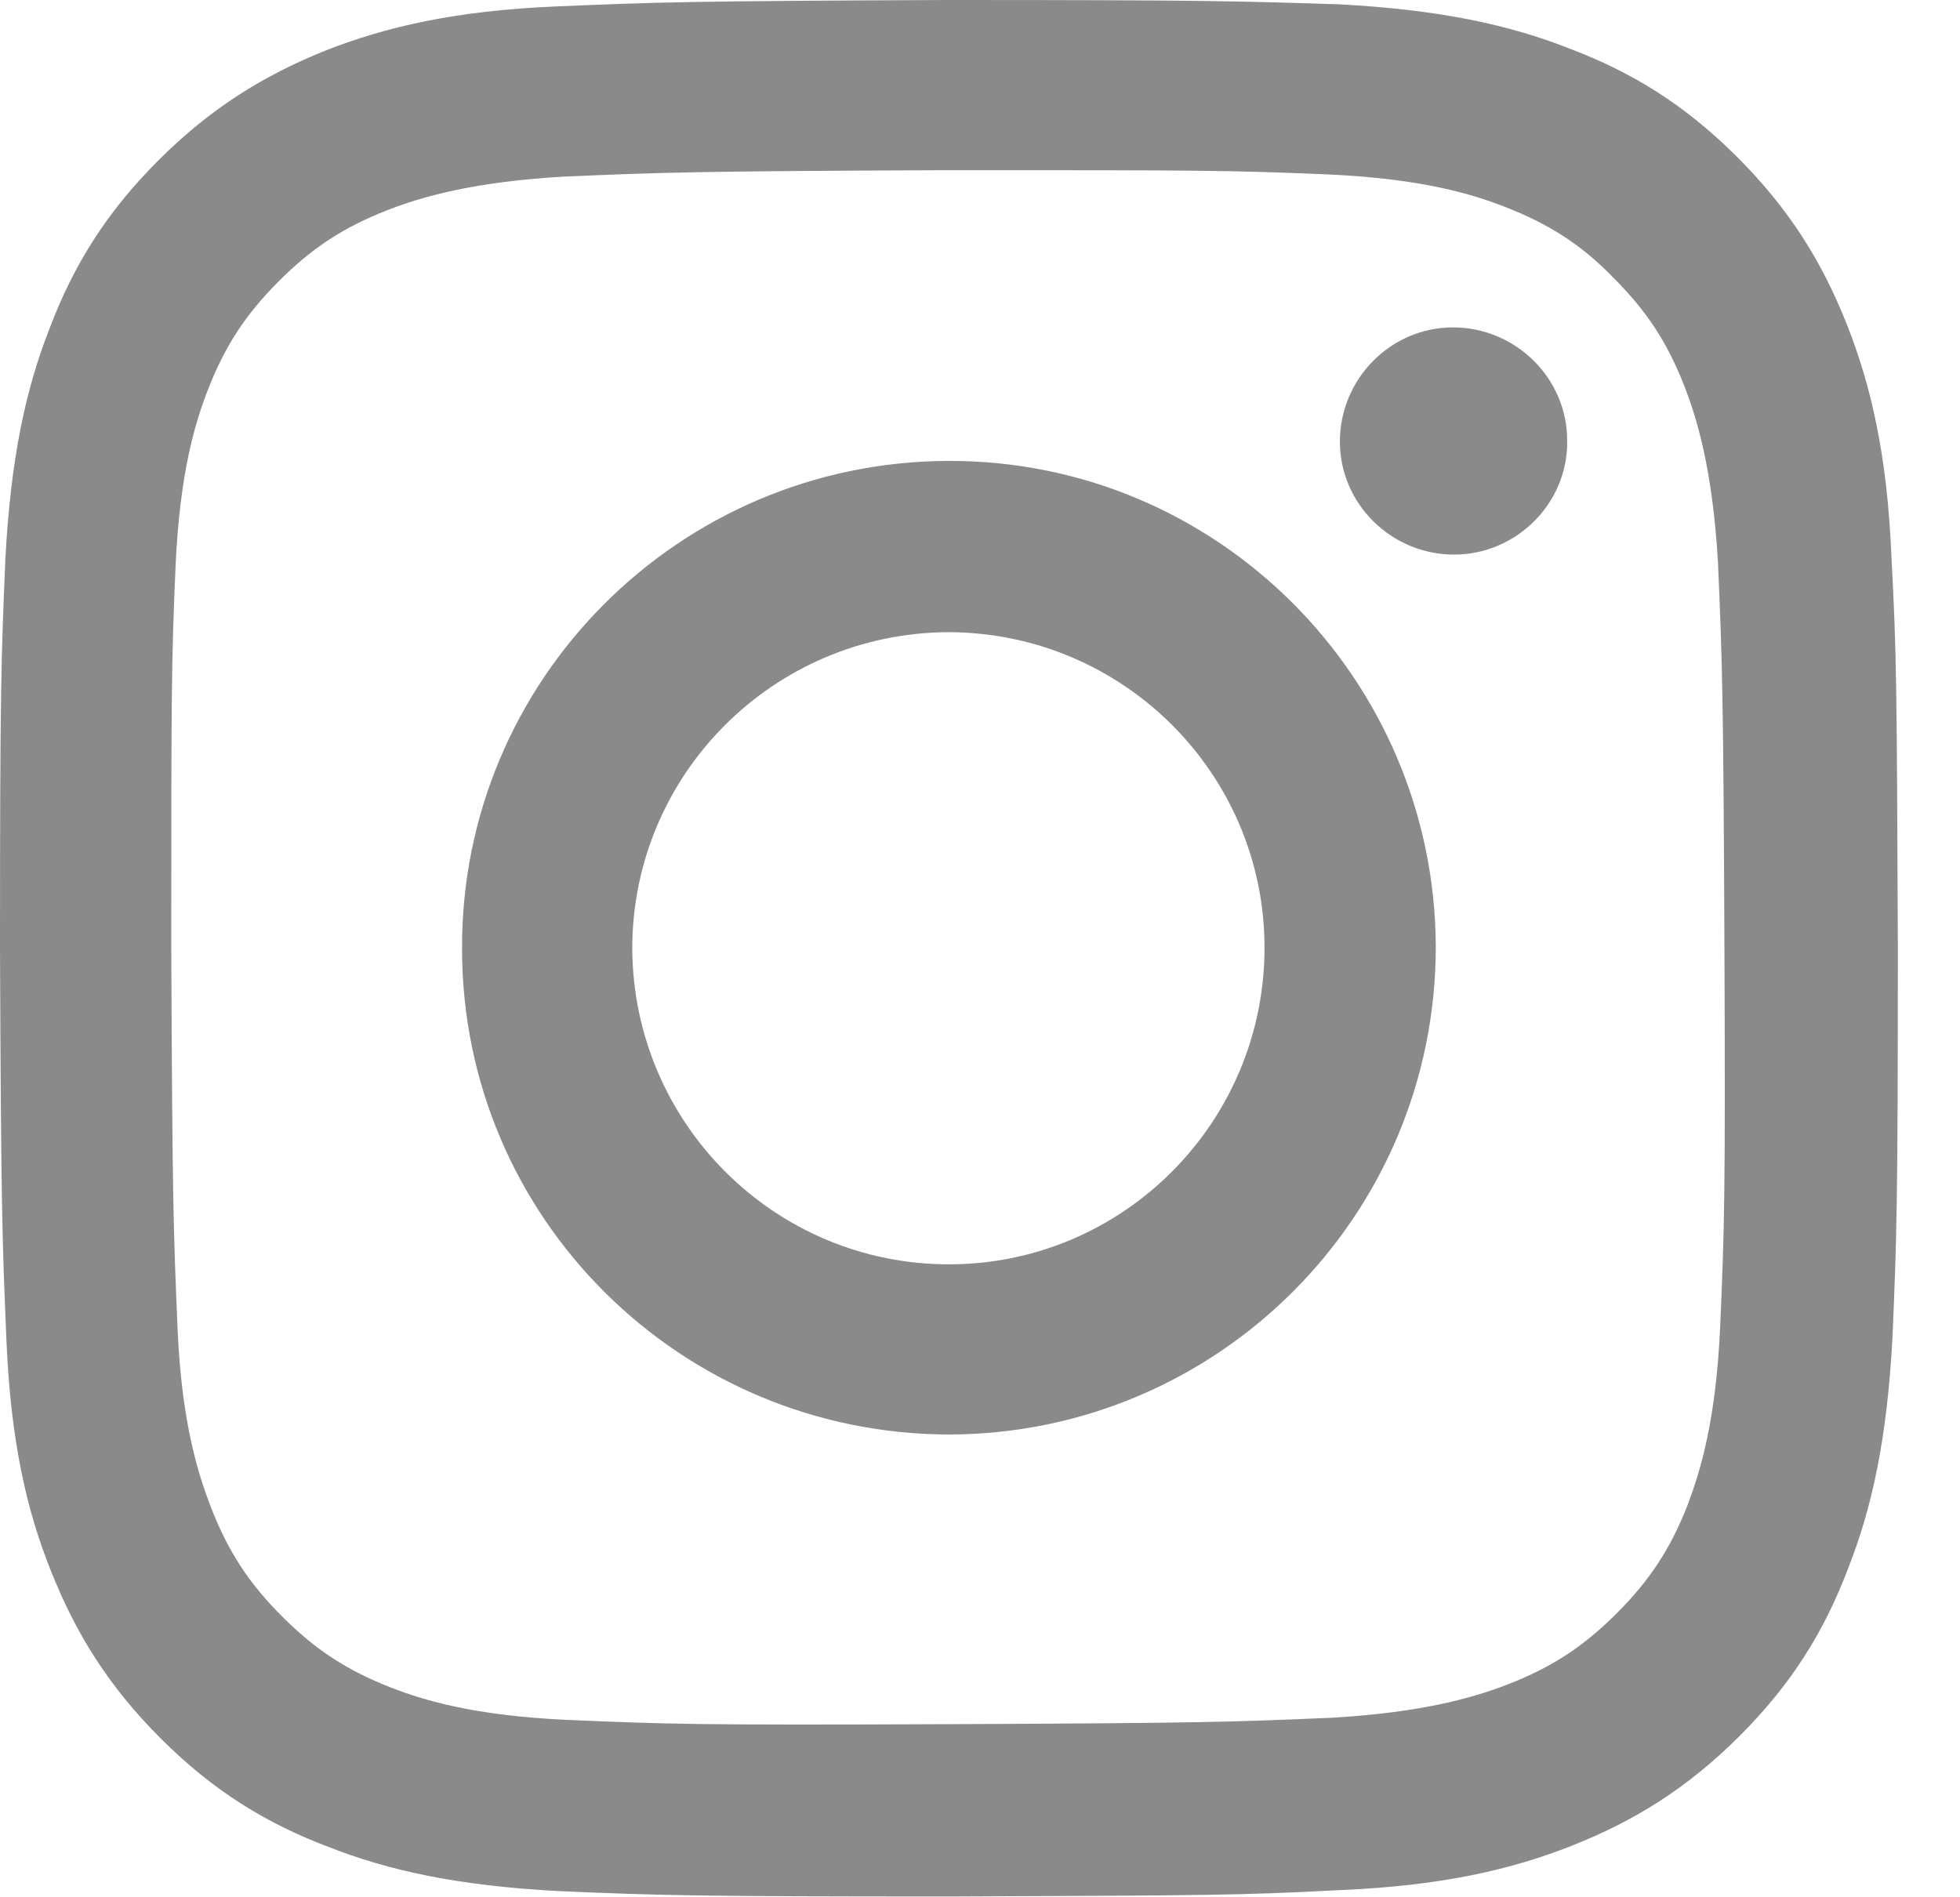
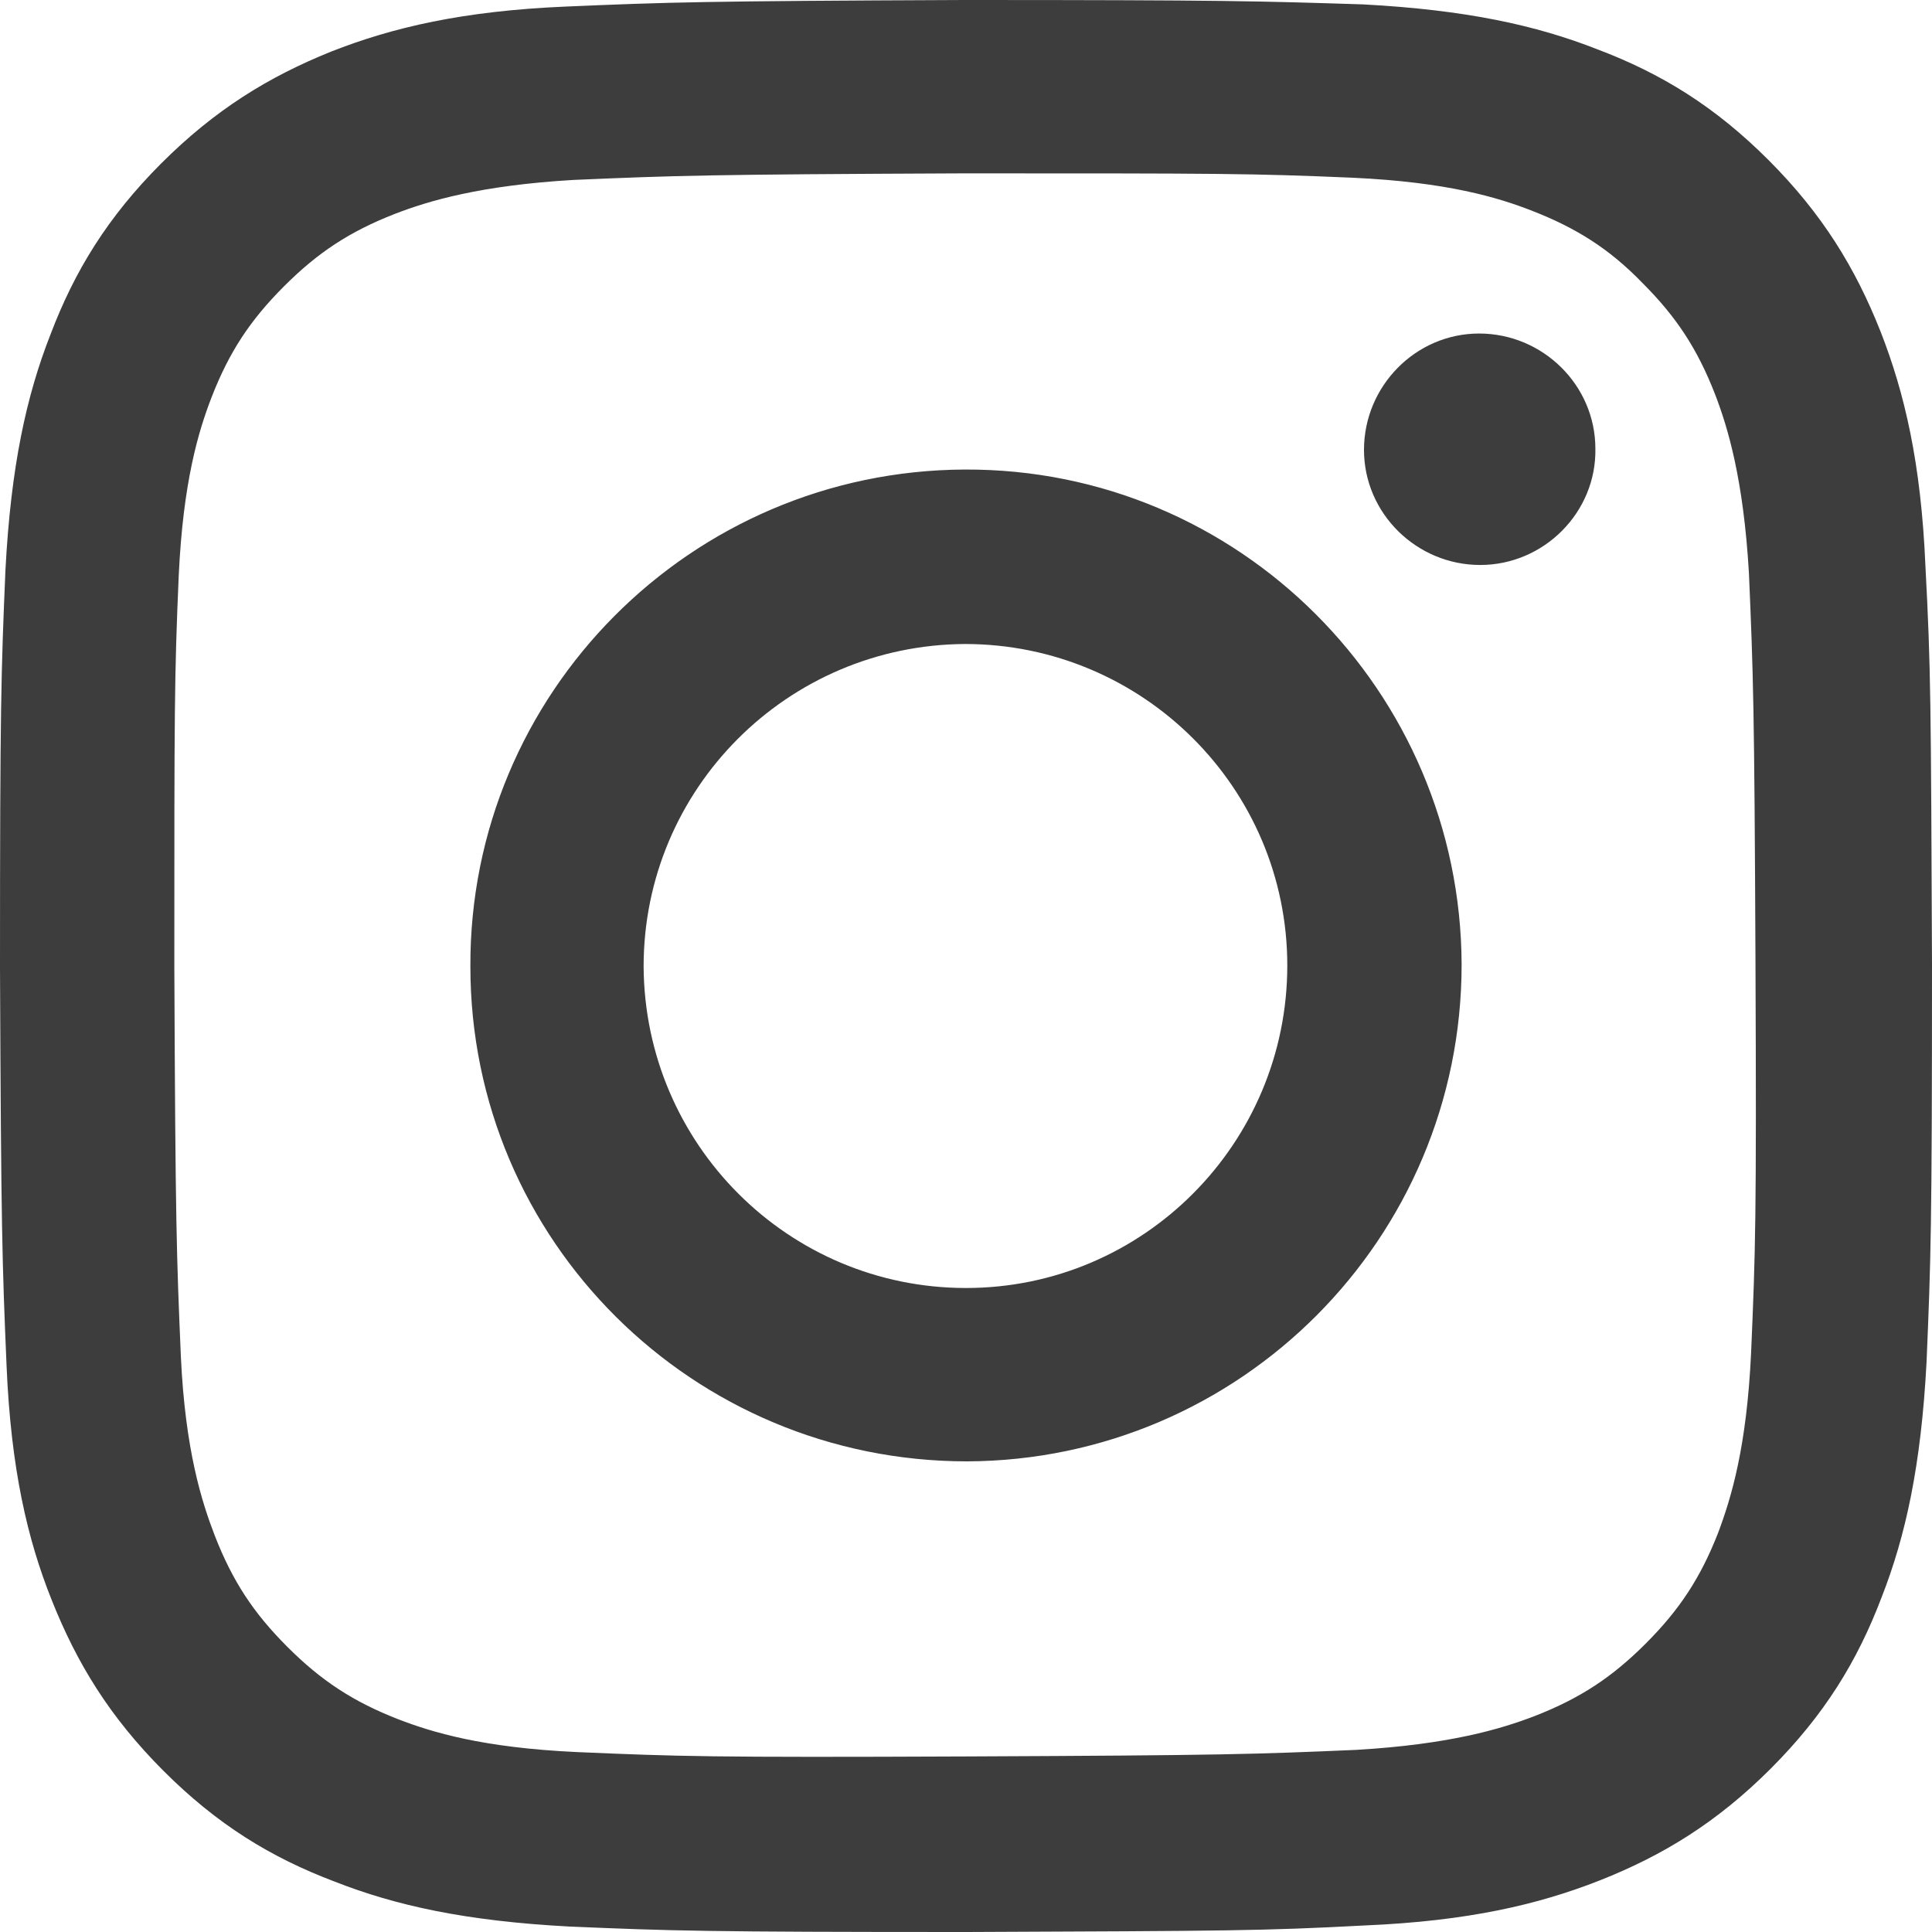
- <svg xmlns="http://www.w3.org/2000/svg" width="31" height="30" viewBox="0 0 31 30" fill="none">
-   <path d="M8.79 0.102C7.189 0.17 6.099 0.426 5.145 0.801C4.174 1.192 3.339 1.704 2.504 2.538C1.67 3.373 1.158 4.208 0.784 5.196C0.409 6.15 0.17 7.24 0.085 8.842C0.017 10.443 0 10.954 0 15.026C0.017 19.097 0.034 19.608 0.102 21.209C0.17 22.811 0.426 23.901 0.801 24.838C1.192 25.826 1.704 26.661 2.538 27.496C3.373 28.331 4.208 28.842 5.196 29.216C6.15 29.591 7.24 29.83 8.842 29.915C10.443 29.983 10.954 30 15.026 30C19.097 29.983 19.608 29.983 21.209 29.898C22.811 29.83 23.901 29.574 24.855 29.199C25.843 28.808 26.678 28.296 27.513 27.462C28.348 26.627 28.859 25.792 29.233 24.804C29.608 23.85 29.847 22.76 29.932 21.158C30 19.557 30.017 19.046 30.017 14.974C30 10.903 30 10.392 29.915 8.79C29.847 7.189 29.591 6.099 29.216 5.145C28.825 4.157 28.314 3.322 27.479 2.487C26.644 1.652 25.809 1.141 24.821 0.767C23.867 0.392 22.777 0.153 21.175 0.068C19.557 0.017 19.046 0 14.974 0C10.903 0.017 10.392 0.034 8.79 0.102ZM8.961 27.206C7.496 27.138 6.712 26.899 6.184 26.695C5.486 26.422 4.991 26.099 4.463 25.571C3.935 25.043 3.612 24.549 3.339 23.85C3.135 23.322 2.879 22.521 2.811 21.073C2.743 19.489 2.726 19.012 2.709 15.008C2.709 11.005 2.709 10.528 2.777 8.944C2.845 7.479 3.083 6.695 3.288 6.167C3.56 5.468 3.884 4.974 4.412 4.446C4.94 3.918 5.434 3.595 6.133 3.322C6.661 3.118 7.462 2.879 8.91 2.794C10.494 2.726 10.971 2.709 14.957 2.692C18.961 2.692 19.438 2.692 21.022 2.76C22.487 2.828 23.271 3.066 23.799 3.271C24.497 3.543 25.009 3.867 25.52 4.395C26.048 4.923 26.371 5.417 26.644 6.116C26.848 6.644 27.087 7.445 27.172 8.893C27.24 10.477 27.257 10.954 27.274 14.94C27.291 18.944 27.274 19.421 27.206 21.005C27.138 22.47 26.899 23.254 26.695 23.799C26.422 24.497 26.099 24.991 25.571 25.52C25.043 26.048 24.549 26.371 23.85 26.644C23.322 26.848 22.521 27.087 21.073 27.172C19.489 27.24 19.012 27.257 15.008 27.274C11.022 27.291 10.545 27.274 8.961 27.206ZM21.192 6.985C21.192 7.973 22.01 8.773 22.998 8.773C23.986 8.773 24.804 7.956 24.787 6.968C24.787 5.98 23.969 5.179 22.981 5.179C21.993 5.179 21.192 5.997 21.192 6.985ZM7.308 15.008C7.308 19.267 10.767 22.692 15.026 22.692C19.267 22.675 22.709 19.233 22.709 14.974C22.692 10.732 19.25 7.274 14.992 7.291C10.732 7.308 7.291 10.767 7.308 15.008ZM10 15.008C10 12.249 12.232 10.017 14.992 10C17.751 10 20 12.232 20 14.992C20 17.751 17.768 20 15.008 20C12.249 20 10.017 17.768 10 15.008Z" fill="#3D3D3D" fill-opacity="0.6" />
+ <svg xmlns="http://www.w3.org/2000/svg" width="30" height="30" viewBox="0 0 30 30" fill="none">
+   <path d="M8.785 0.102C7.185 0.17 6.095 0.426 5.142 0.801C4.171 1.192 3.337 1.704 2.503 2.538C1.669 3.373 1.158 4.208 0.783 5.196C0.409 6.15 0.17 7.24 0.085 8.842C0.017 10.443 0 10.954 0 15.026C0.017 19.097 0.034 19.608 0.102 21.209C0.17 22.811 0.426 23.901 0.8 24.838C1.192 25.826 1.703 26.661 2.537 27.496C3.371 28.331 4.205 28.842 5.193 29.216C6.146 29.591 7.236 29.83 8.837 29.915C10.437 29.983 10.948 30 15.017 30C19.086 29.983 19.597 29.983 21.198 29.898C22.798 29.83 23.888 29.574 24.841 29.199C25.829 28.808 26.663 28.296 27.497 27.462C28.331 26.627 28.842 25.792 29.217 24.804C29.591 23.85 29.83 22.76 29.915 21.158C29.983 19.557 30 19.046 30 14.974C29.983 10.903 29.983 10.392 29.898 8.79C29.83 7.189 29.574 6.099 29.2 5.145C28.808 4.157 28.297 3.322 27.463 2.487C26.629 1.652 25.795 1.141 24.807 0.767C23.854 0.392 22.764 0.153 21.163 0.068C19.546 0.017 19.035 0 14.966 0C10.897 0.017 10.386 0.034 8.785 0.102ZM8.956 27.206C7.491 27.138 6.708 26.899 6.18 26.695C5.482 26.422 4.989 26.099 4.461 25.571C3.933 25.043 3.61 24.549 3.337 23.85C3.133 23.322 2.877 22.521 2.809 21.073C2.741 19.489 2.724 19.012 2.707 15.008C2.707 11.005 2.707 10.528 2.775 8.944C2.843 7.479 3.082 6.695 3.286 6.167C3.558 5.468 3.882 4.974 4.41 4.446C4.938 3.918 5.431 3.595 6.129 3.322C6.657 3.118 7.457 2.879 8.905 2.794C10.488 2.726 10.965 2.709 14.949 2.692C18.95 2.692 19.427 2.692 21.01 2.76C22.474 2.828 23.258 3.066 23.785 3.271C24.483 3.543 24.994 3.867 25.505 4.395C26.033 4.923 26.356 5.417 26.629 6.116C26.833 6.644 27.072 7.445 27.157 8.893C27.225 10.477 27.242 10.954 27.259 14.94C27.276 18.944 27.259 19.421 27.191 21.005C27.123 22.47 26.884 23.254 26.68 23.799C26.407 24.497 26.084 24.991 25.556 25.52C25.028 26.048 24.535 26.371 23.837 26.644C23.309 26.848 22.509 27.087 21.061 27.172C19.478 27.24 19.001 27.257 15 27.274C11.016 27.291 10.539 27.274 8.956 27.206ZM21.18 6.985C21.18 7.973 21.998 8.773 22.985 8.773C23.973 8.773 24.79 7.956 24.773 6.968C24.773 5.98 23.956 5.179 22.968 5.179C21.981 5.179 21.18 5.997 21.18 6.985ZM7.304 15.008C7.304 19.267 10.761 22.692 15.017 22.692C19.256 22.675 22.696 19.233 22.696 14.974C22.679 10.732 19.239 7.274 14.983 7.291C10.726 7.308 7.287 10.767 7.304 15.008ZM9.994 15.008C9.994 12.249 12.225 10.017 14.983 10C17.741 10 19.989 12.232 19.989 14.992C19.989 17.751 17.758 20 15 20C12.242 20 10.011 17.768 9.994 15.008Z" fill="#3D3D3D" />
</svg>
